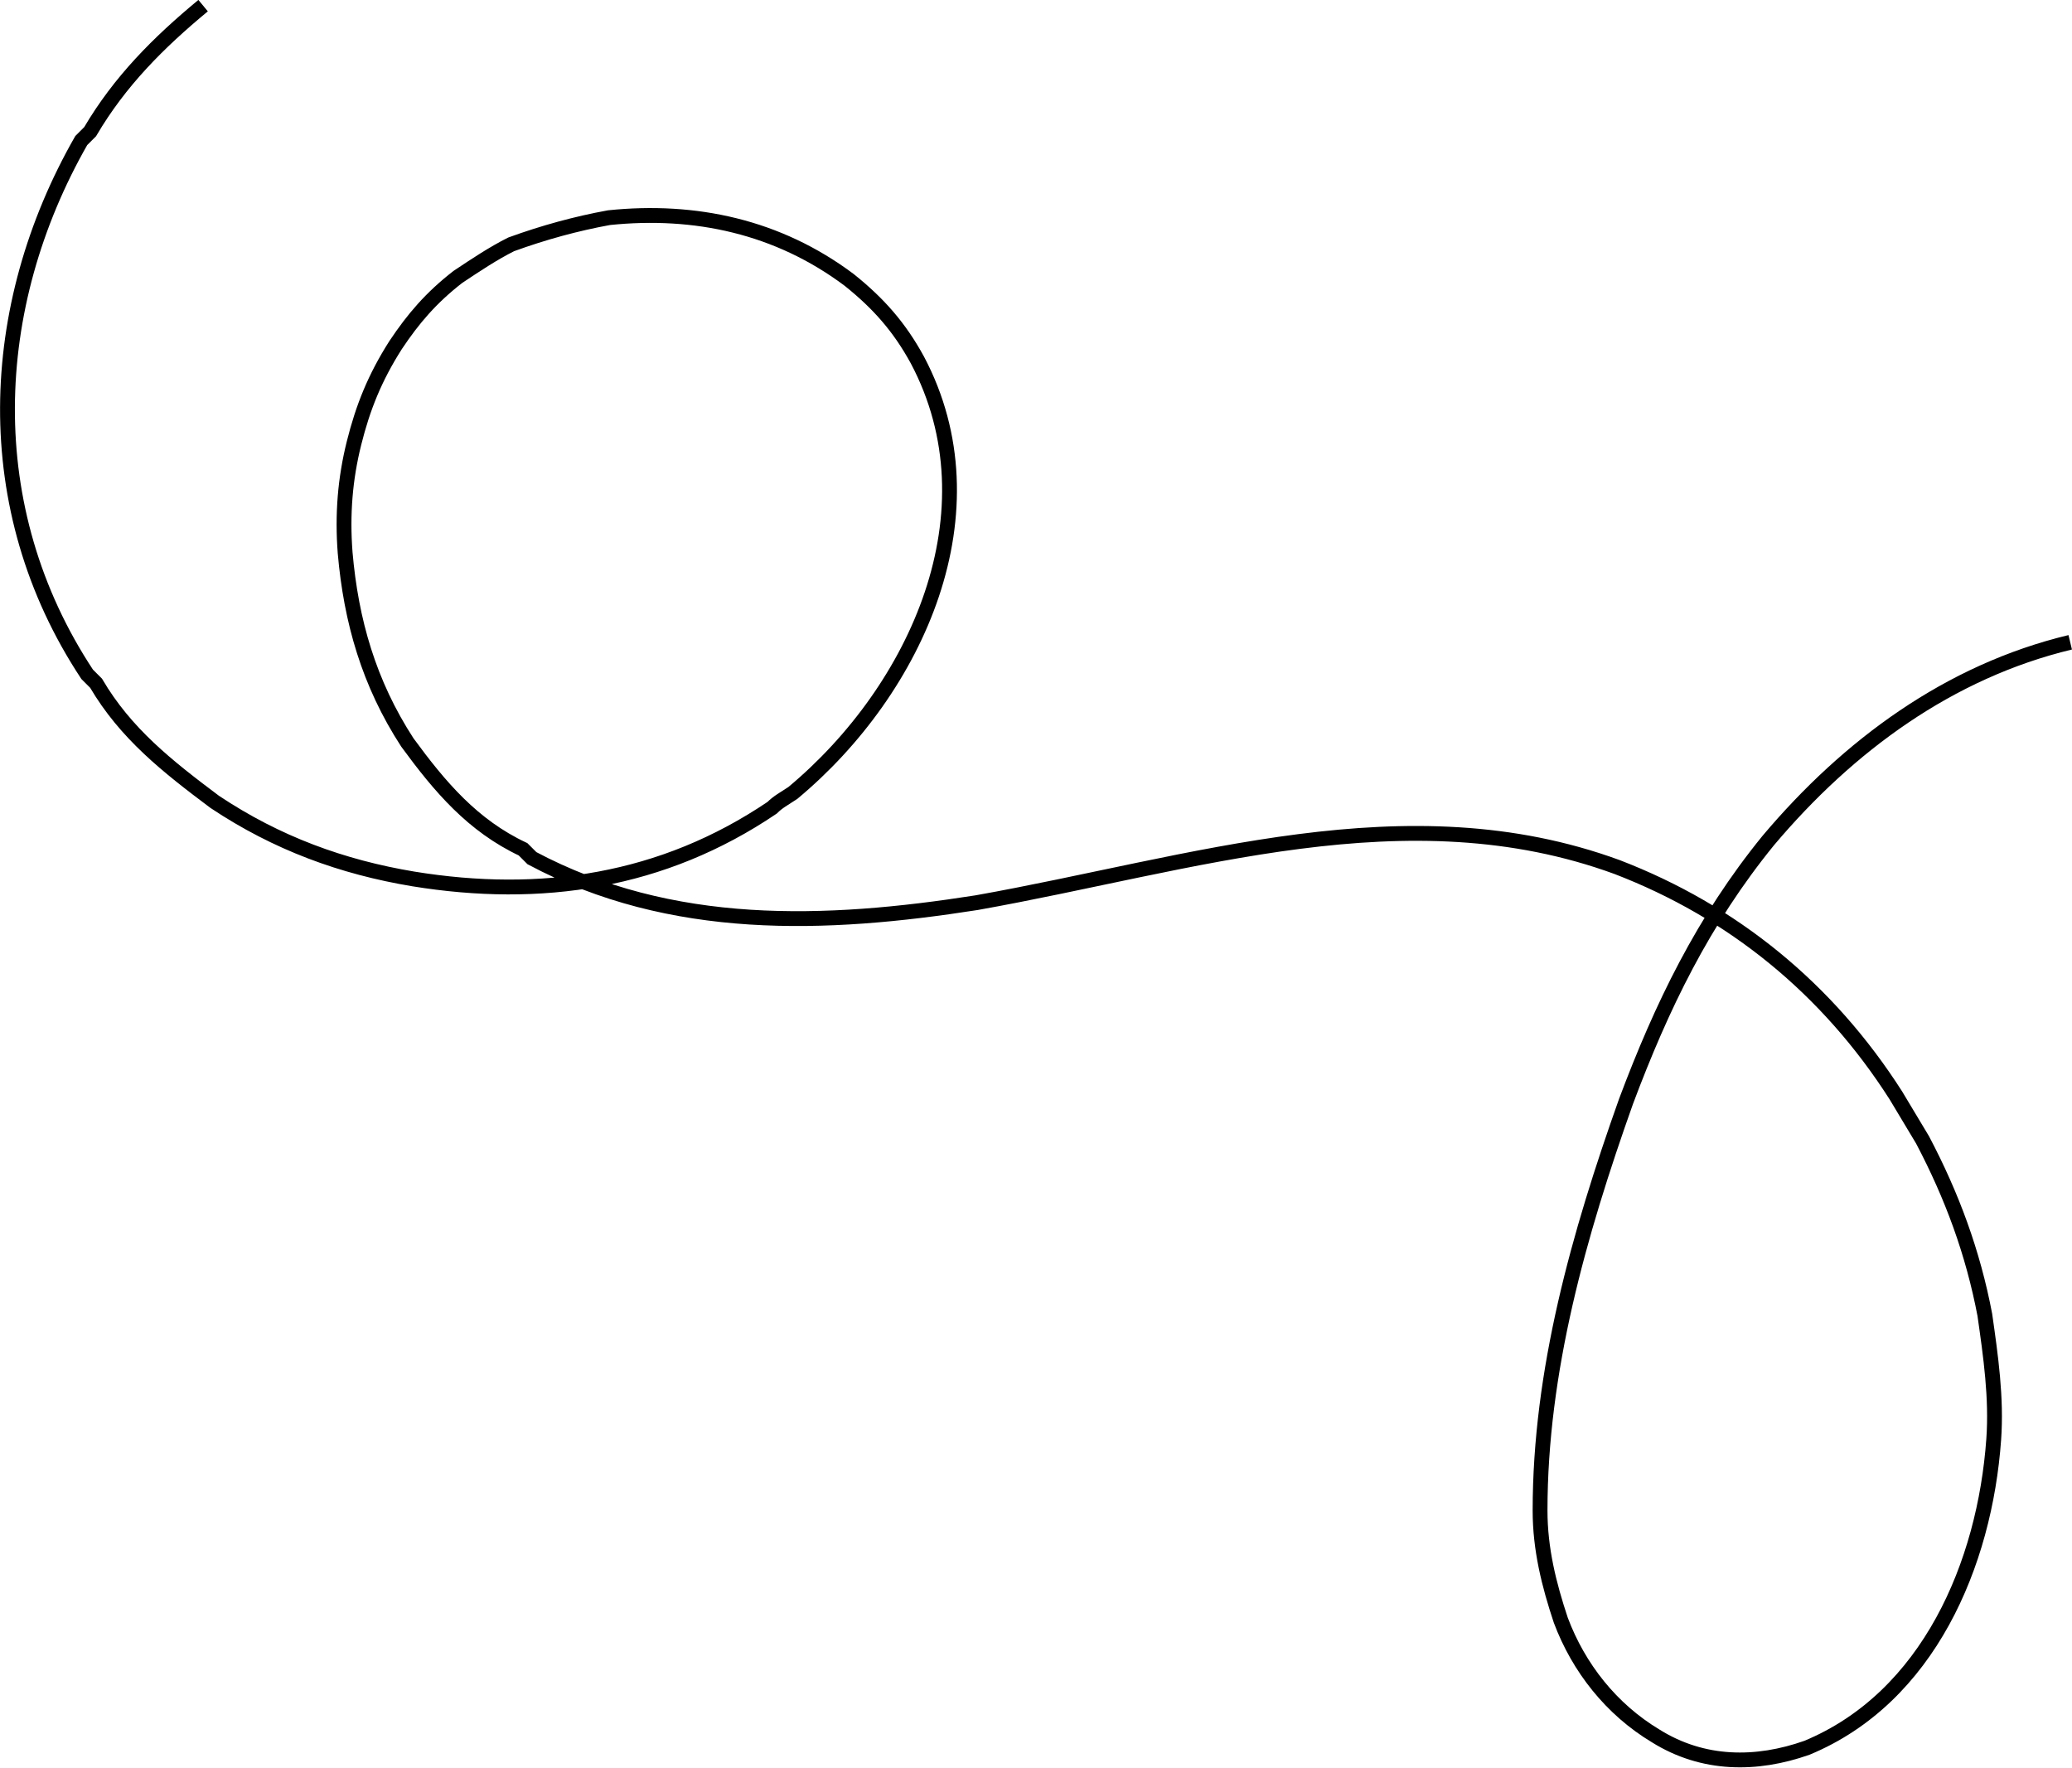
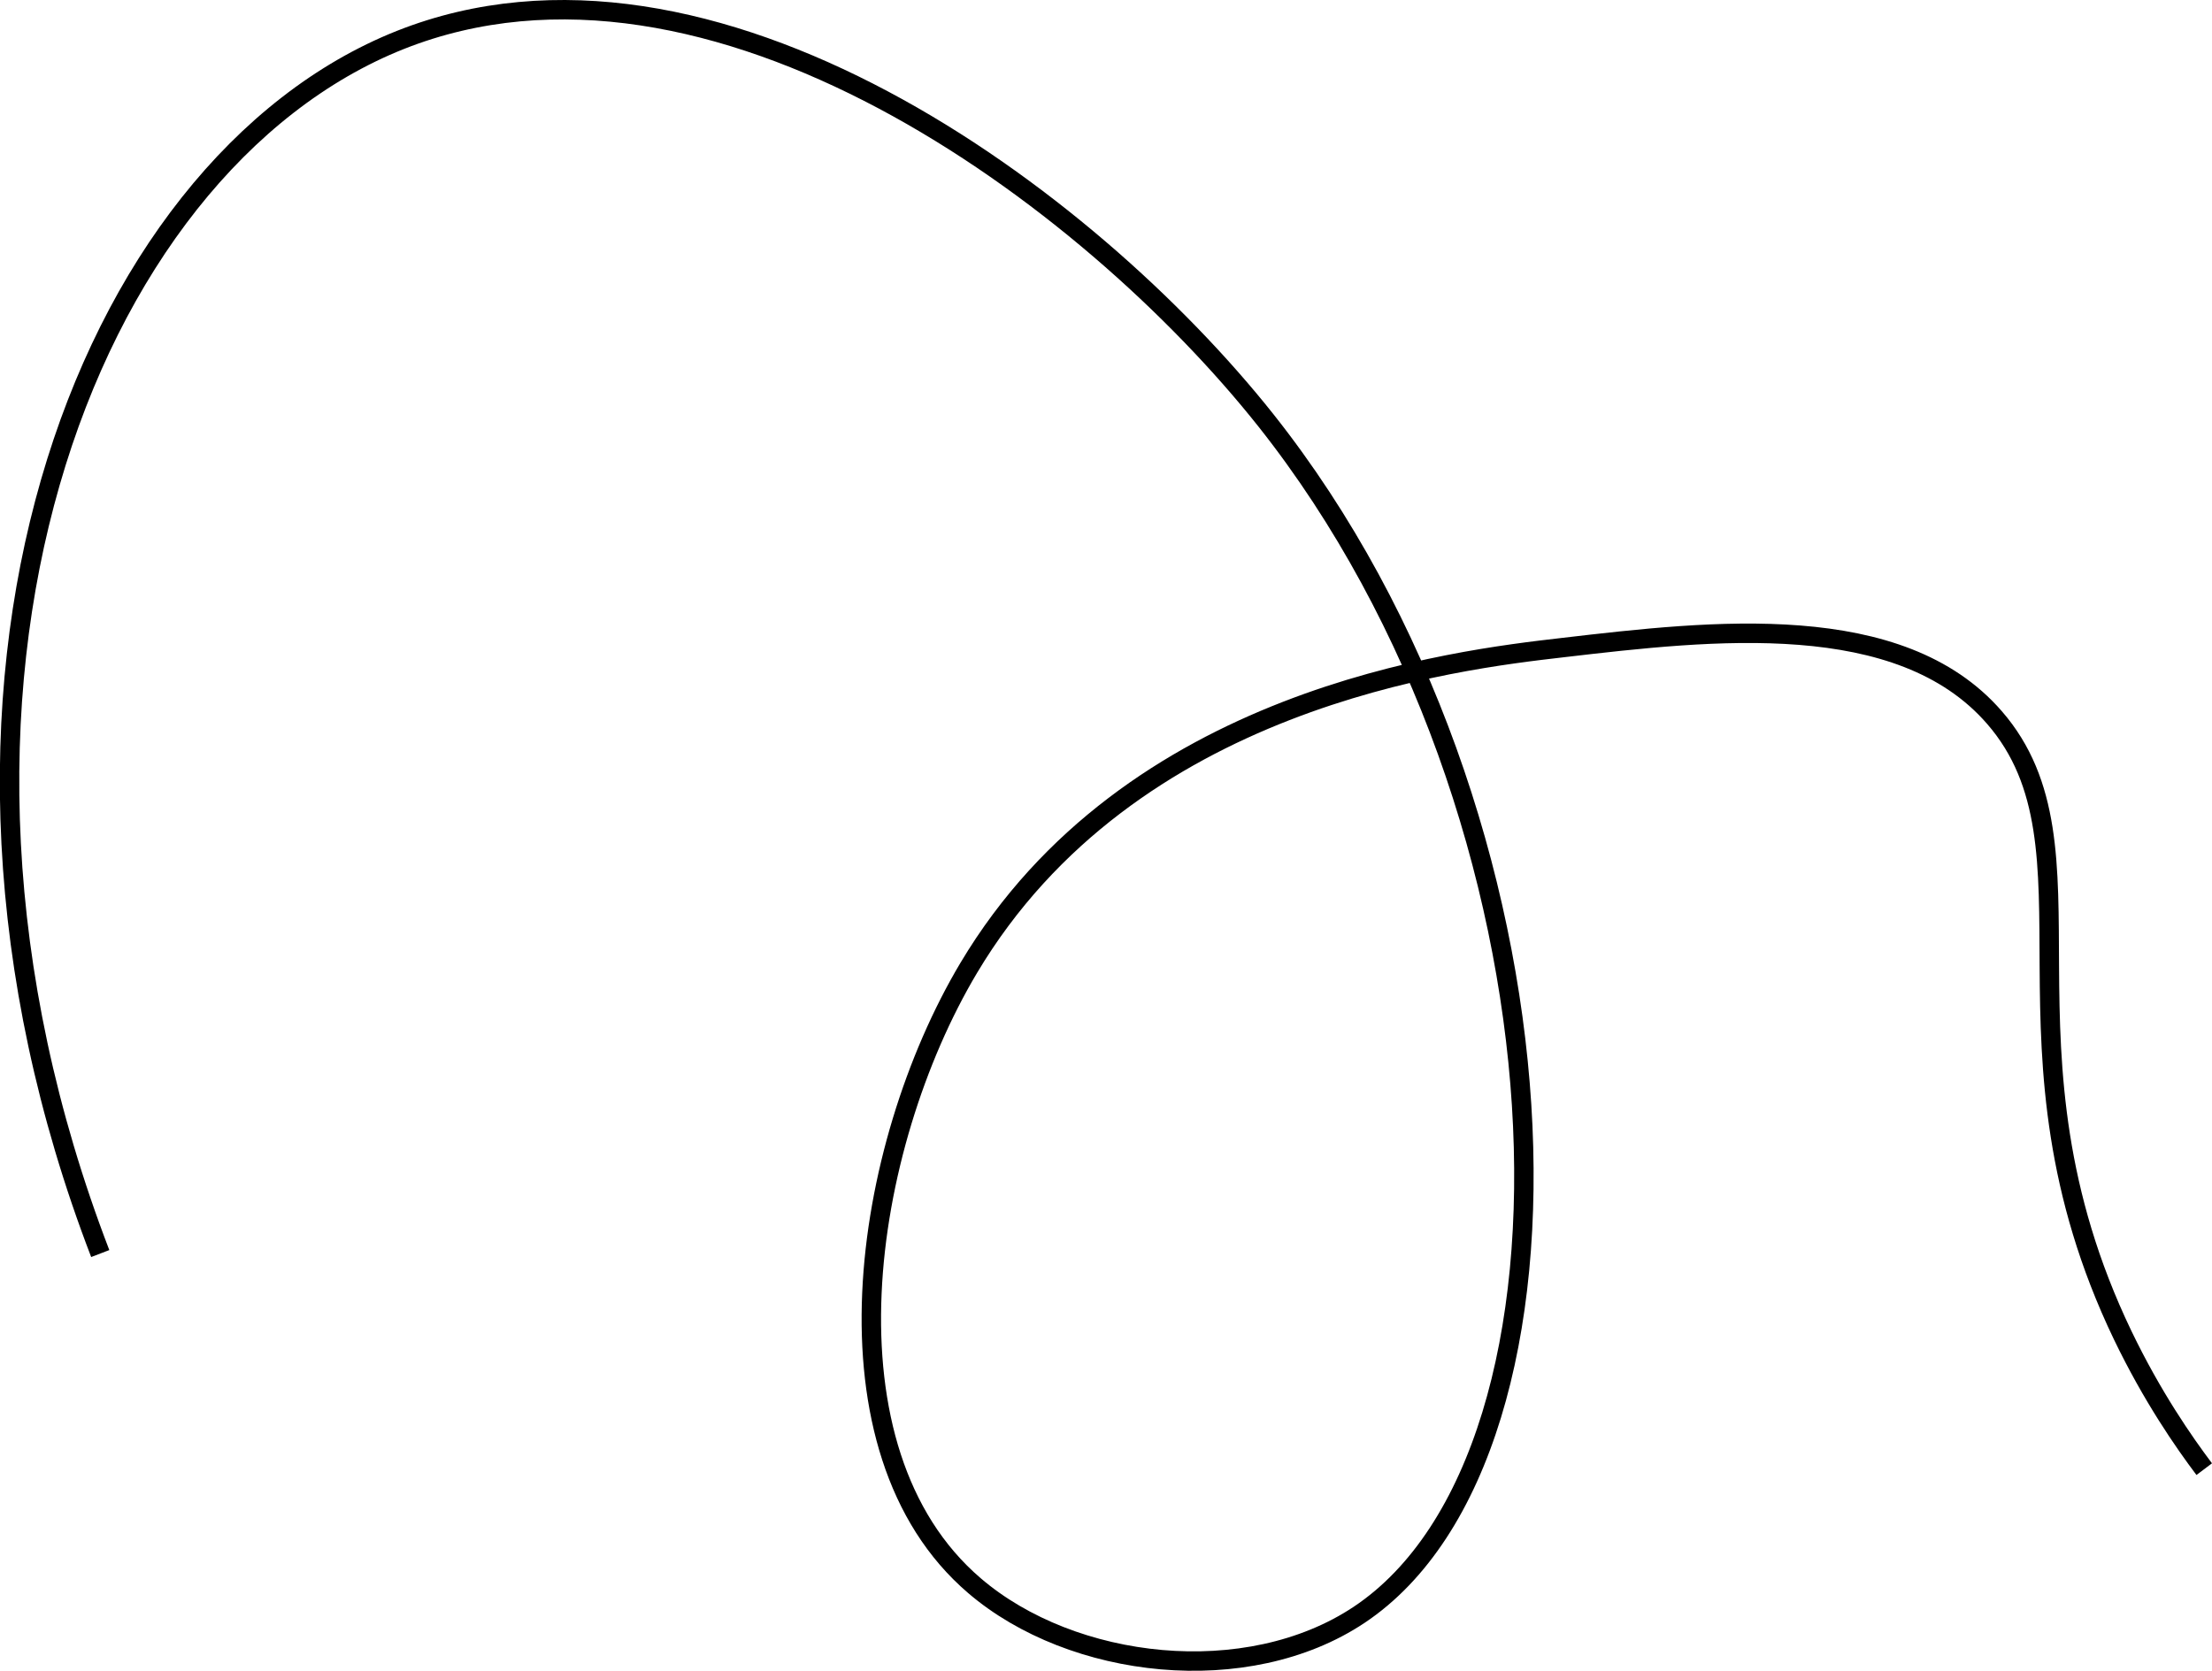
- <svg xmlns="http://www.w3.org/2000/svg" version="1.1" id="Layer_1" x="0px" y="0px" viewBox="0 0 698.8 596" style="enable-background:new 0 0 698.8 596;" xml:space="preserve">
+ <svg xmlns="http://www.w3.org/2000/svg" version="1.1" id="Layer_1" x="0px" y="0px" viewBox="0 0 569.3 430.1" style="enable-background:new 0 0 569.3 430.1;" xml:space="preserve">
  <style type="text/css">
	.st0{fill:none;stroke:#000000;stroke-width:5;stroke-miterlimit:10;}
</style>
-   <path class="st0" d="M68.5,1.9C53.4,14.4,40.4,27.4,30.4,44.4c-1,1-2,2-3,3c-32,56-35,124,2,180c1,1,2,2,3,3c10,17,24,28,40,40  c21,14,43,22,67,26c43,7,84,1,121-24c2-2,4-3,7-5c42-35,69-95,42-146c-6-11-13-19-23-27c-24-18-52-24-81-21c-11,2-22,5-33,9  c-6,3-12,7-18,11c-9,7-15,14-21,23c-7,11-11,21-14,33s-4,24-3,37c2,23,8,44,21,64c11,15,22,28,39,36c1,1,2,2,3,3c47,25,99,23,150,15  c73-13,145-38,216-12c39,15,71,41,94,77c3,5,6,10,9,15c10,19,17,38,21,59c2,14,4,28,3,42c-3,42-22,87-63,104c-17,6-35,6-51-4  c-15-9-26-23-32-39c-4-12-7-24-7-37c0-47,13-93,29-138c12-32,26-61,48-88c27-32,61-57,101.8-66.8" />
+   <path class="st0" d="M25.8,322.7c-55.8-145.2-4.2-280,77.2-312.4c80.1-31.8,177,40.2,222.8,97.9c80.7,101.8,86.8,265.6,24,307.5  c-28.8,19.2-73.8,14.1-99-7.5c-40.9-35-29-112.8-1.5-159c41.5-69.6,125.3-79.3,153-82.5c38.5-4.5,86.7-10,111,18  c29.2,33.6-2.5,85,33,159c7.6,15.8,15.8,27.6,21,34.5" />
</svg>
